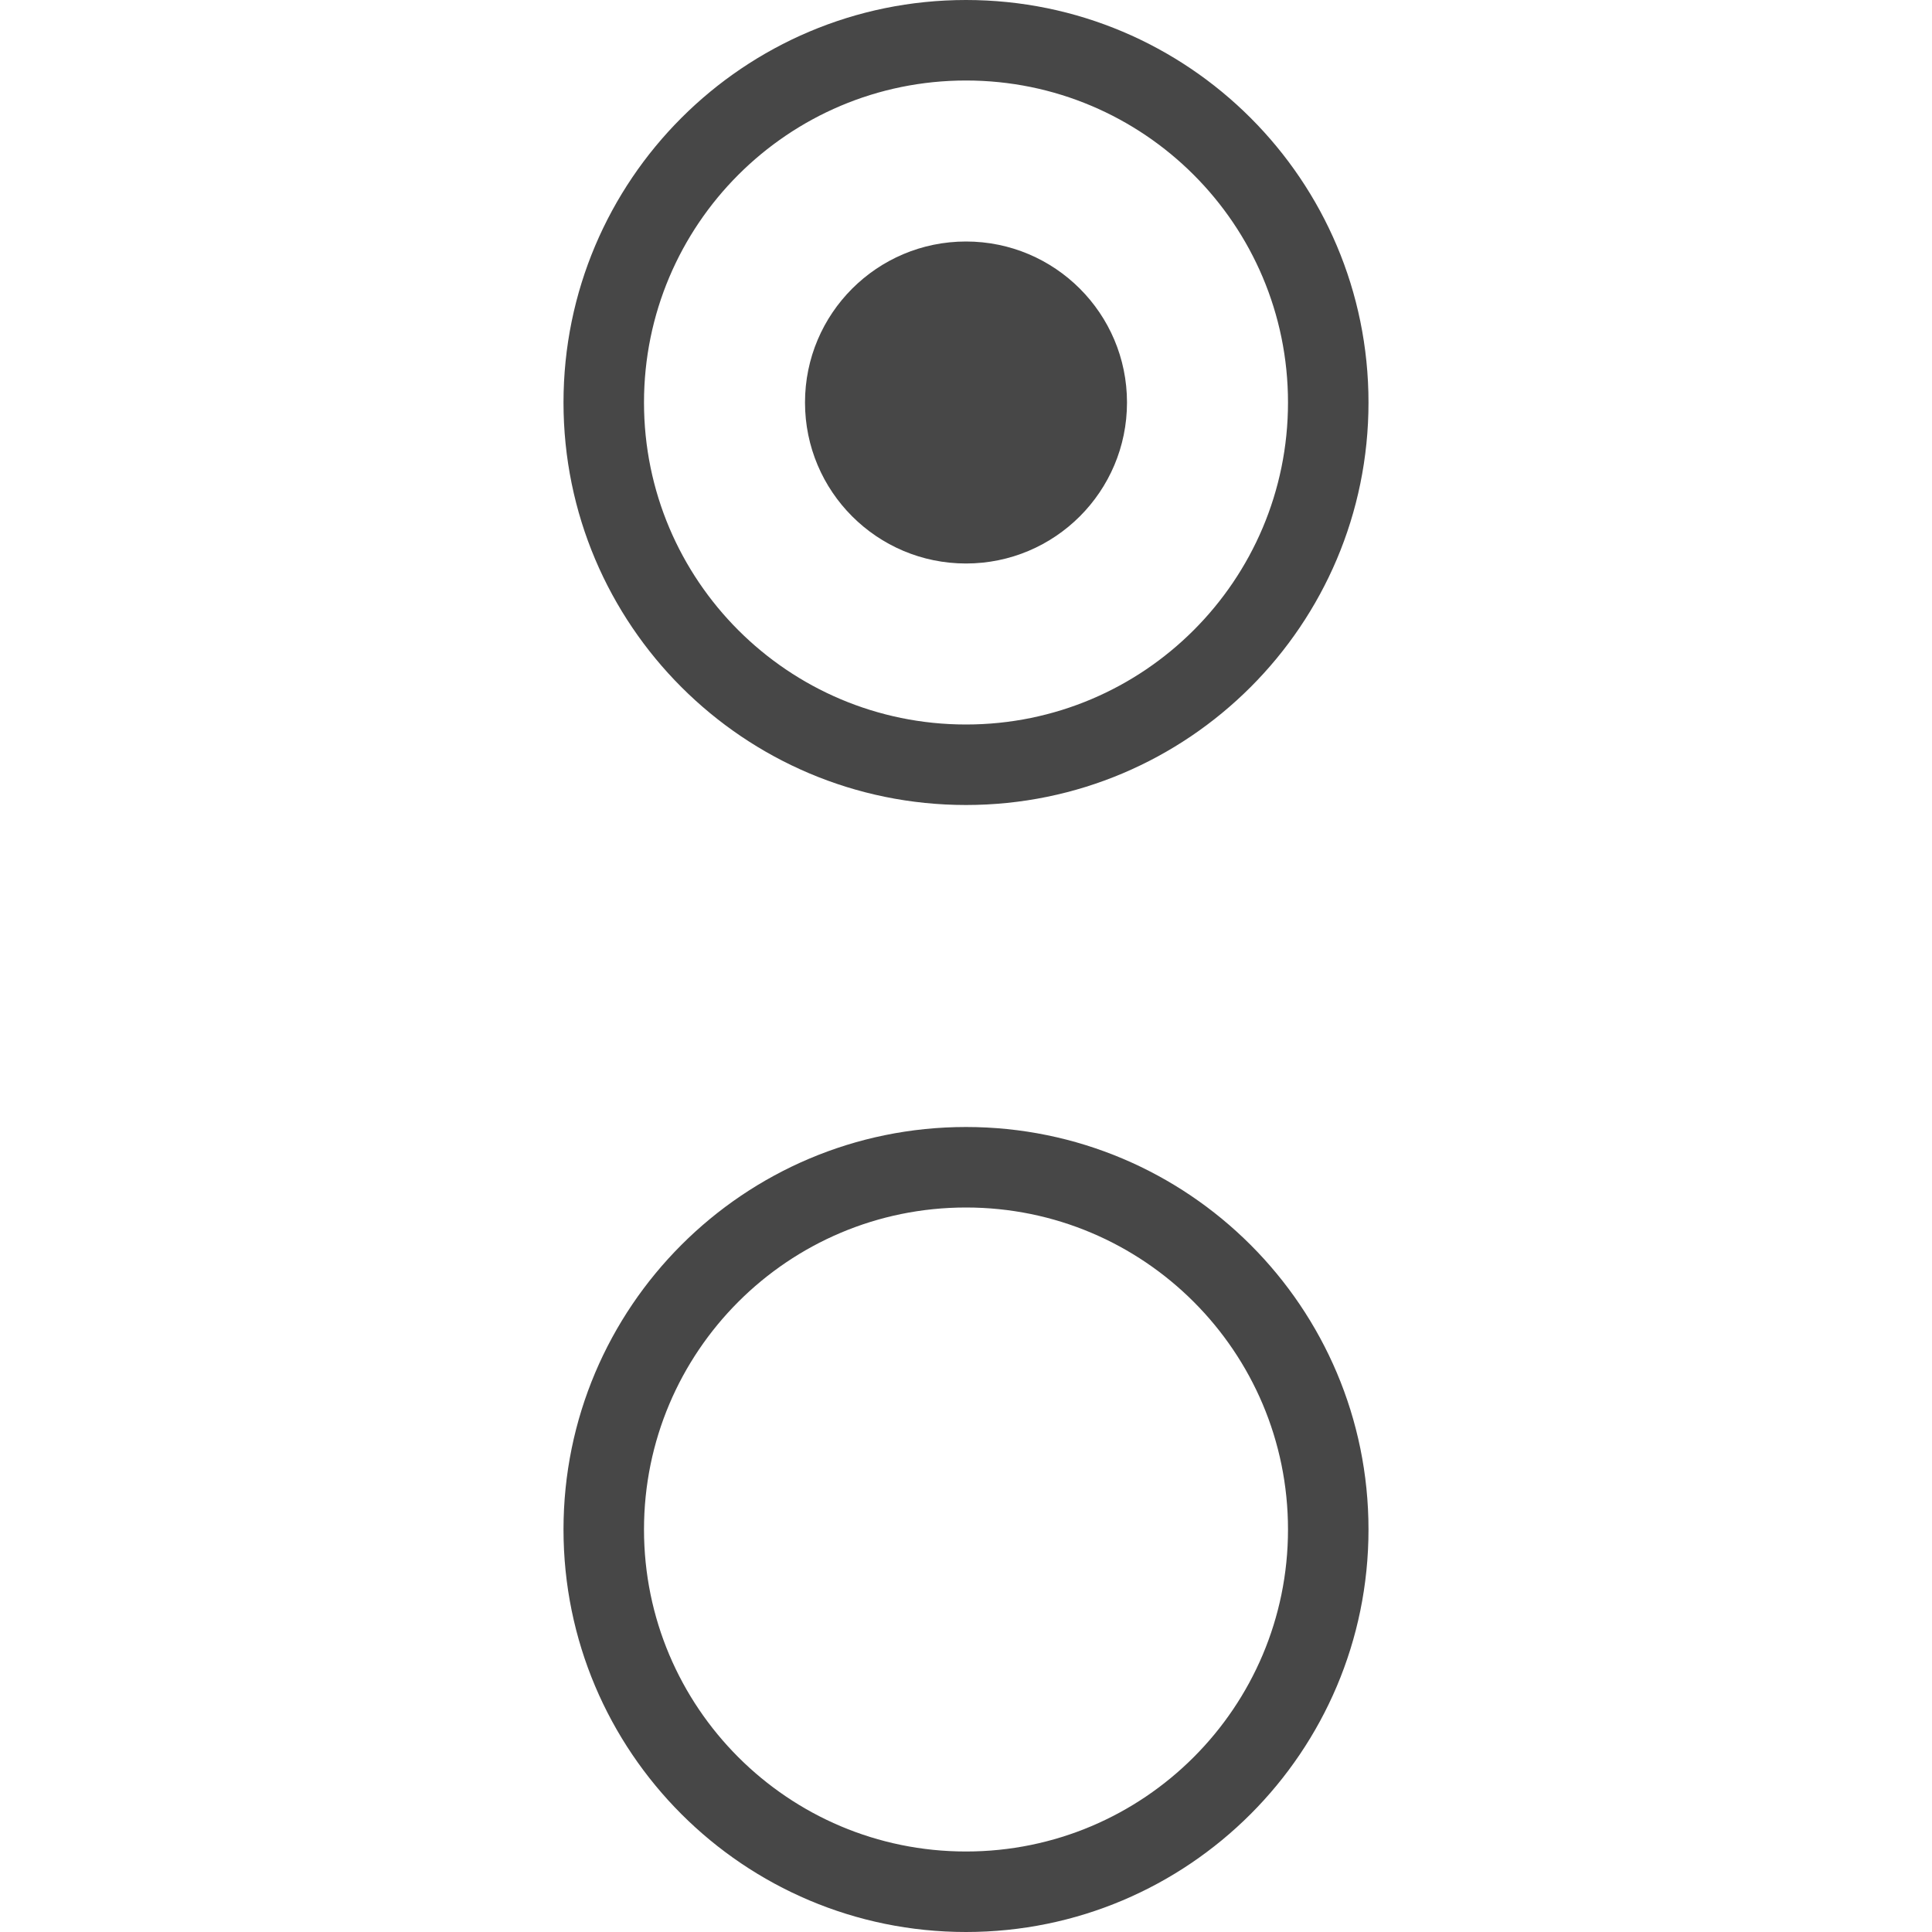
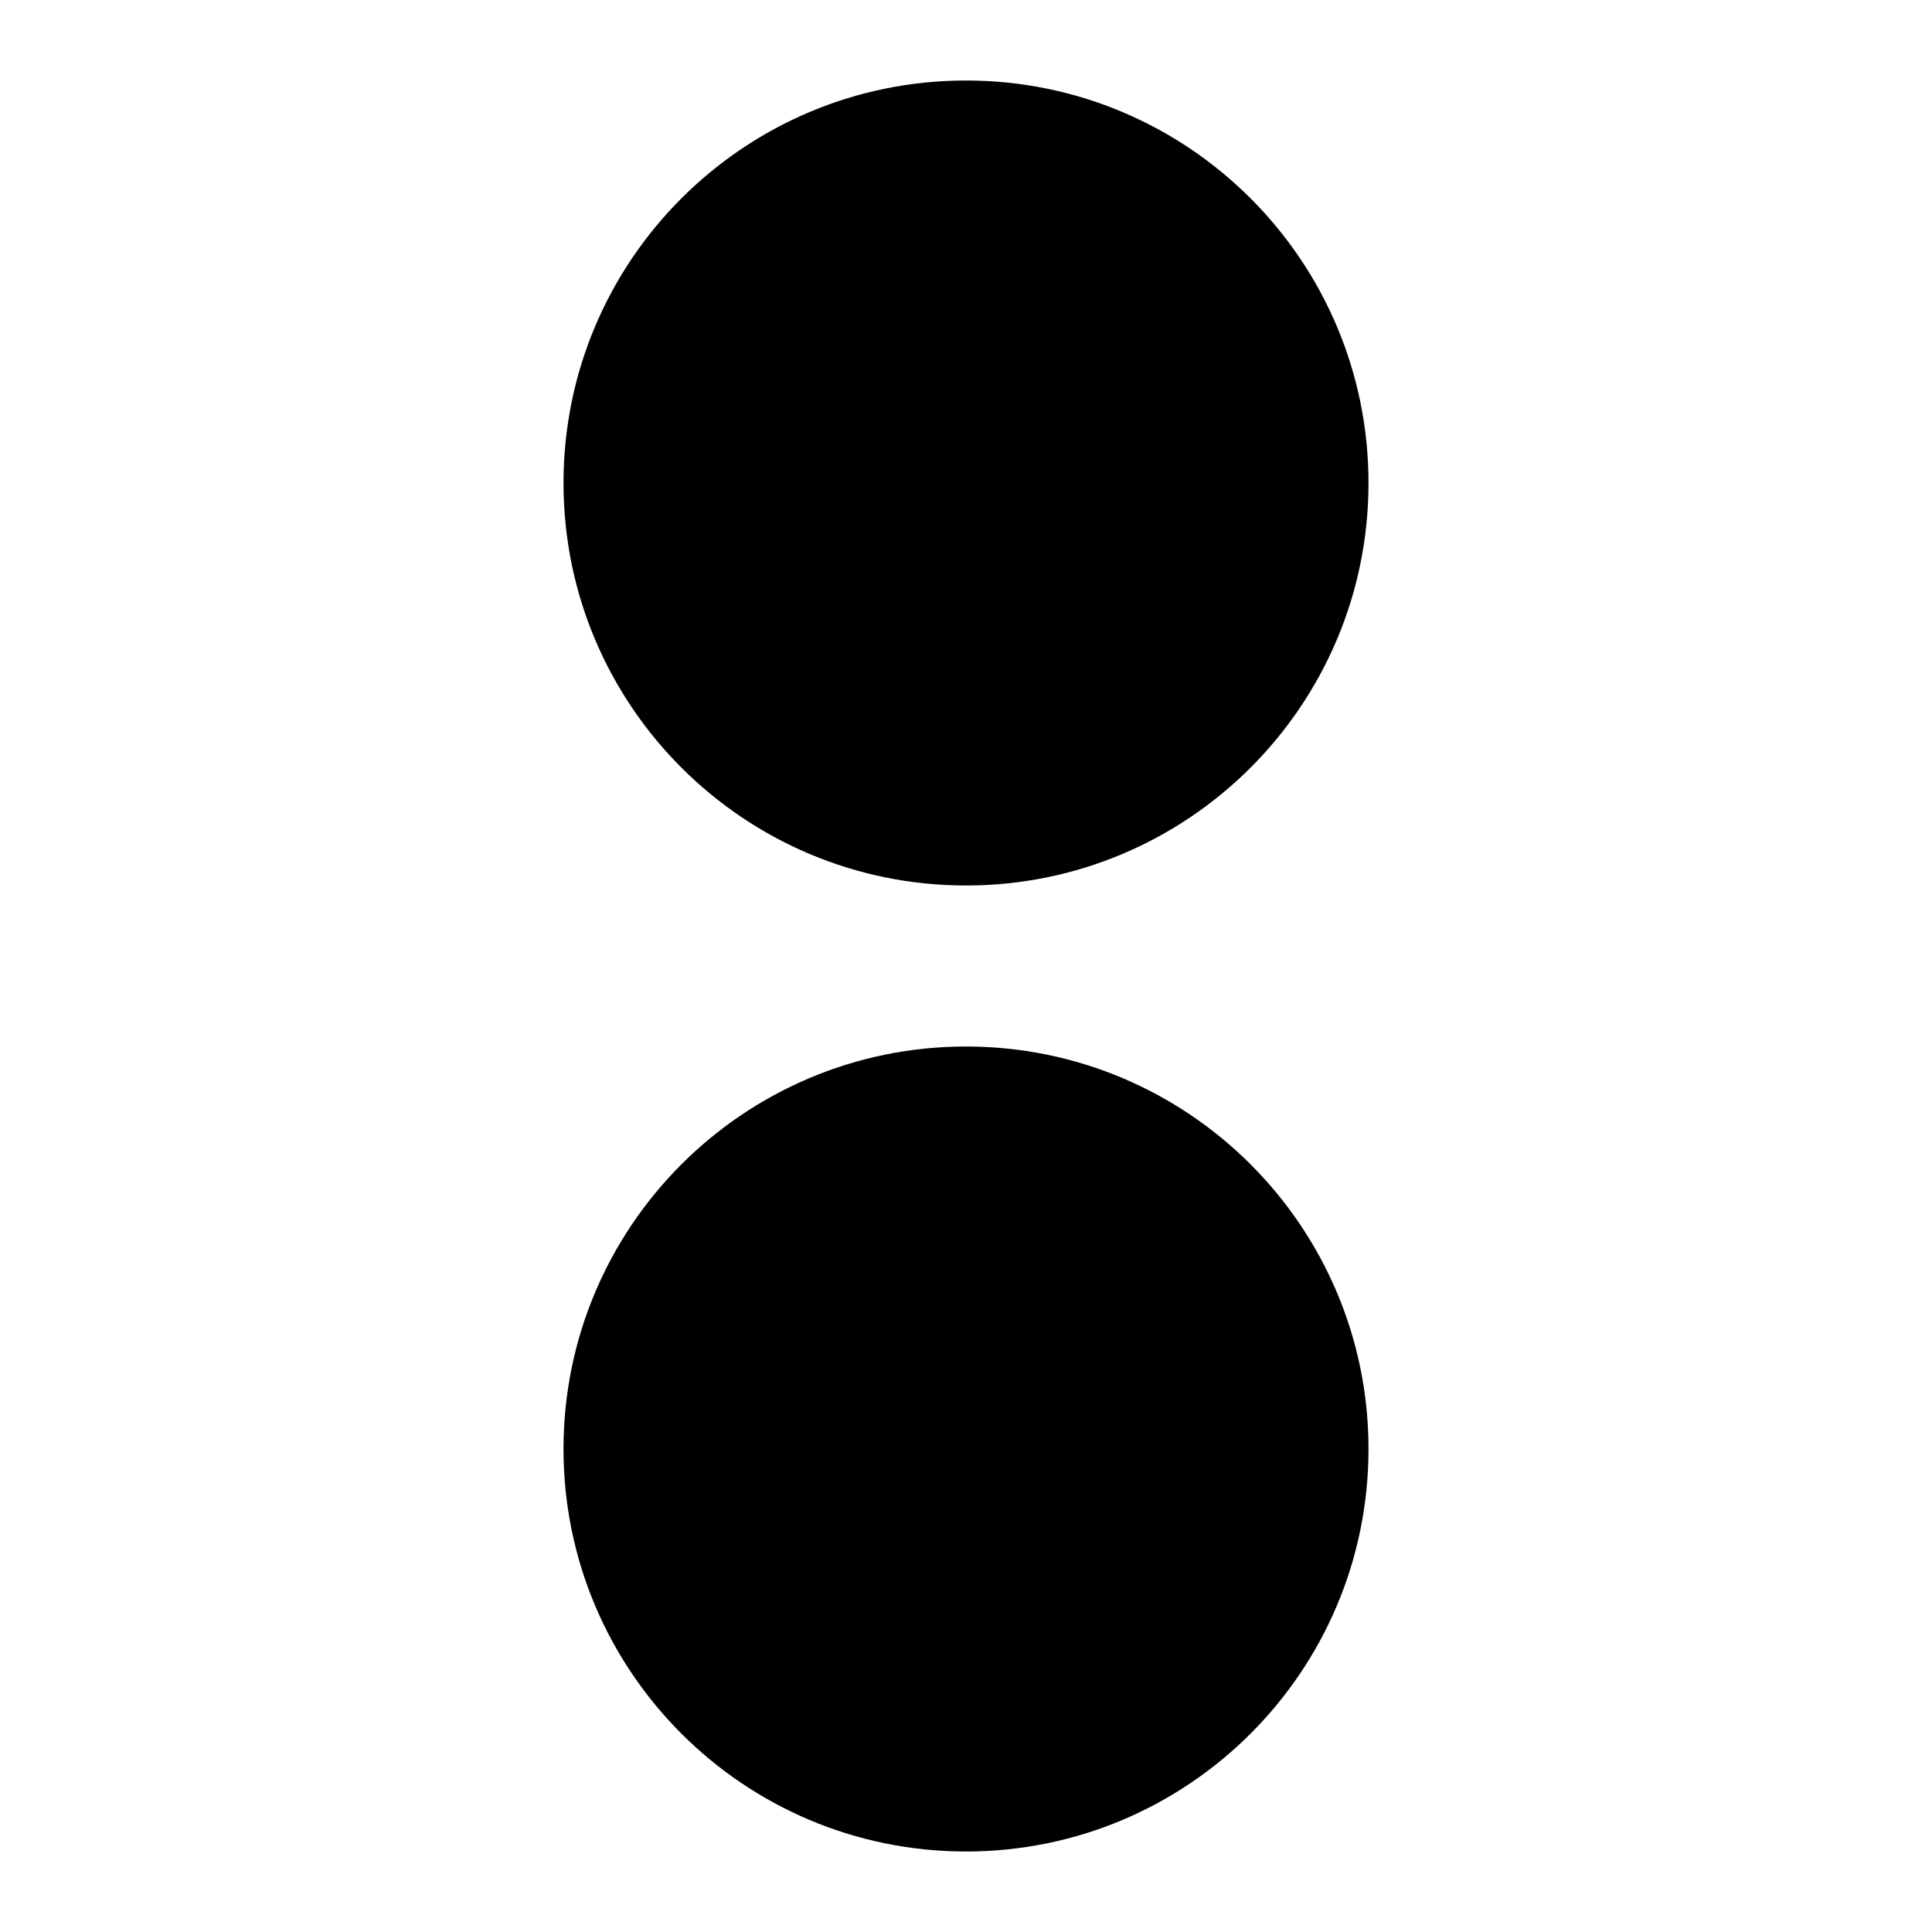
- <svg xmlns="http://www.w3.org/2000/svg" width="24px" height="24px" viewBox="0 0 24 24" version="1.1">
-   <defs />
-   <g id="Page-1" stroke="none" stroke-width="1" fill="none" fill-rule="evenodd">
-     <g id="radio_buttons" fill="#474747">
-       <path d="M12,23 L12,23 C14.209,23 16,21.209 16,19 C16,16.791 14.209,15 12,15 C9.791,15 8,16.791 8,19 C8,21.209 9.791,23 12,23 L12,23 Z M12,24 L12,24 C9.239,24 7,21.761 7,19 C7,16.239 9.239,14 12,14 C14.761,14 17,16.239 17,19 C17,21.761 14.761,24 12,24 L12,24 Z" id="Shape" />
-       <circle id="Oval-3" cx="12" cy="5" r="2" />
-       <path d="M12,9 L12,9 C14.209,9 16,7.209 16,5 C16,2.791 14.209,1 12,1 C9.791,1 8,2.791 8,5 C8,7.209 9.791,9 12,9 L12,9 Z M12,10 L12,10 C9.239,10 7,7.761 7,5 C7,2.239 9.239,0 12,0 C14.761,0 17,2.239 17,5 C17,7.761 14.761,10 12,10 L12,10 Z" id="Shape" />
-     </g>
+ <svg xmlns="http://www.w3.org/2000/svg" class="icon" viewBox="0 0 24 24">
+   <g>
+     <circle cx="12" cy="18" r="5" />
+     <circle class="iconfill" cx="12" cy="6" r="2" />
+     <circle cx="12" cy="6" r="5" />
  </g>
</svg>
